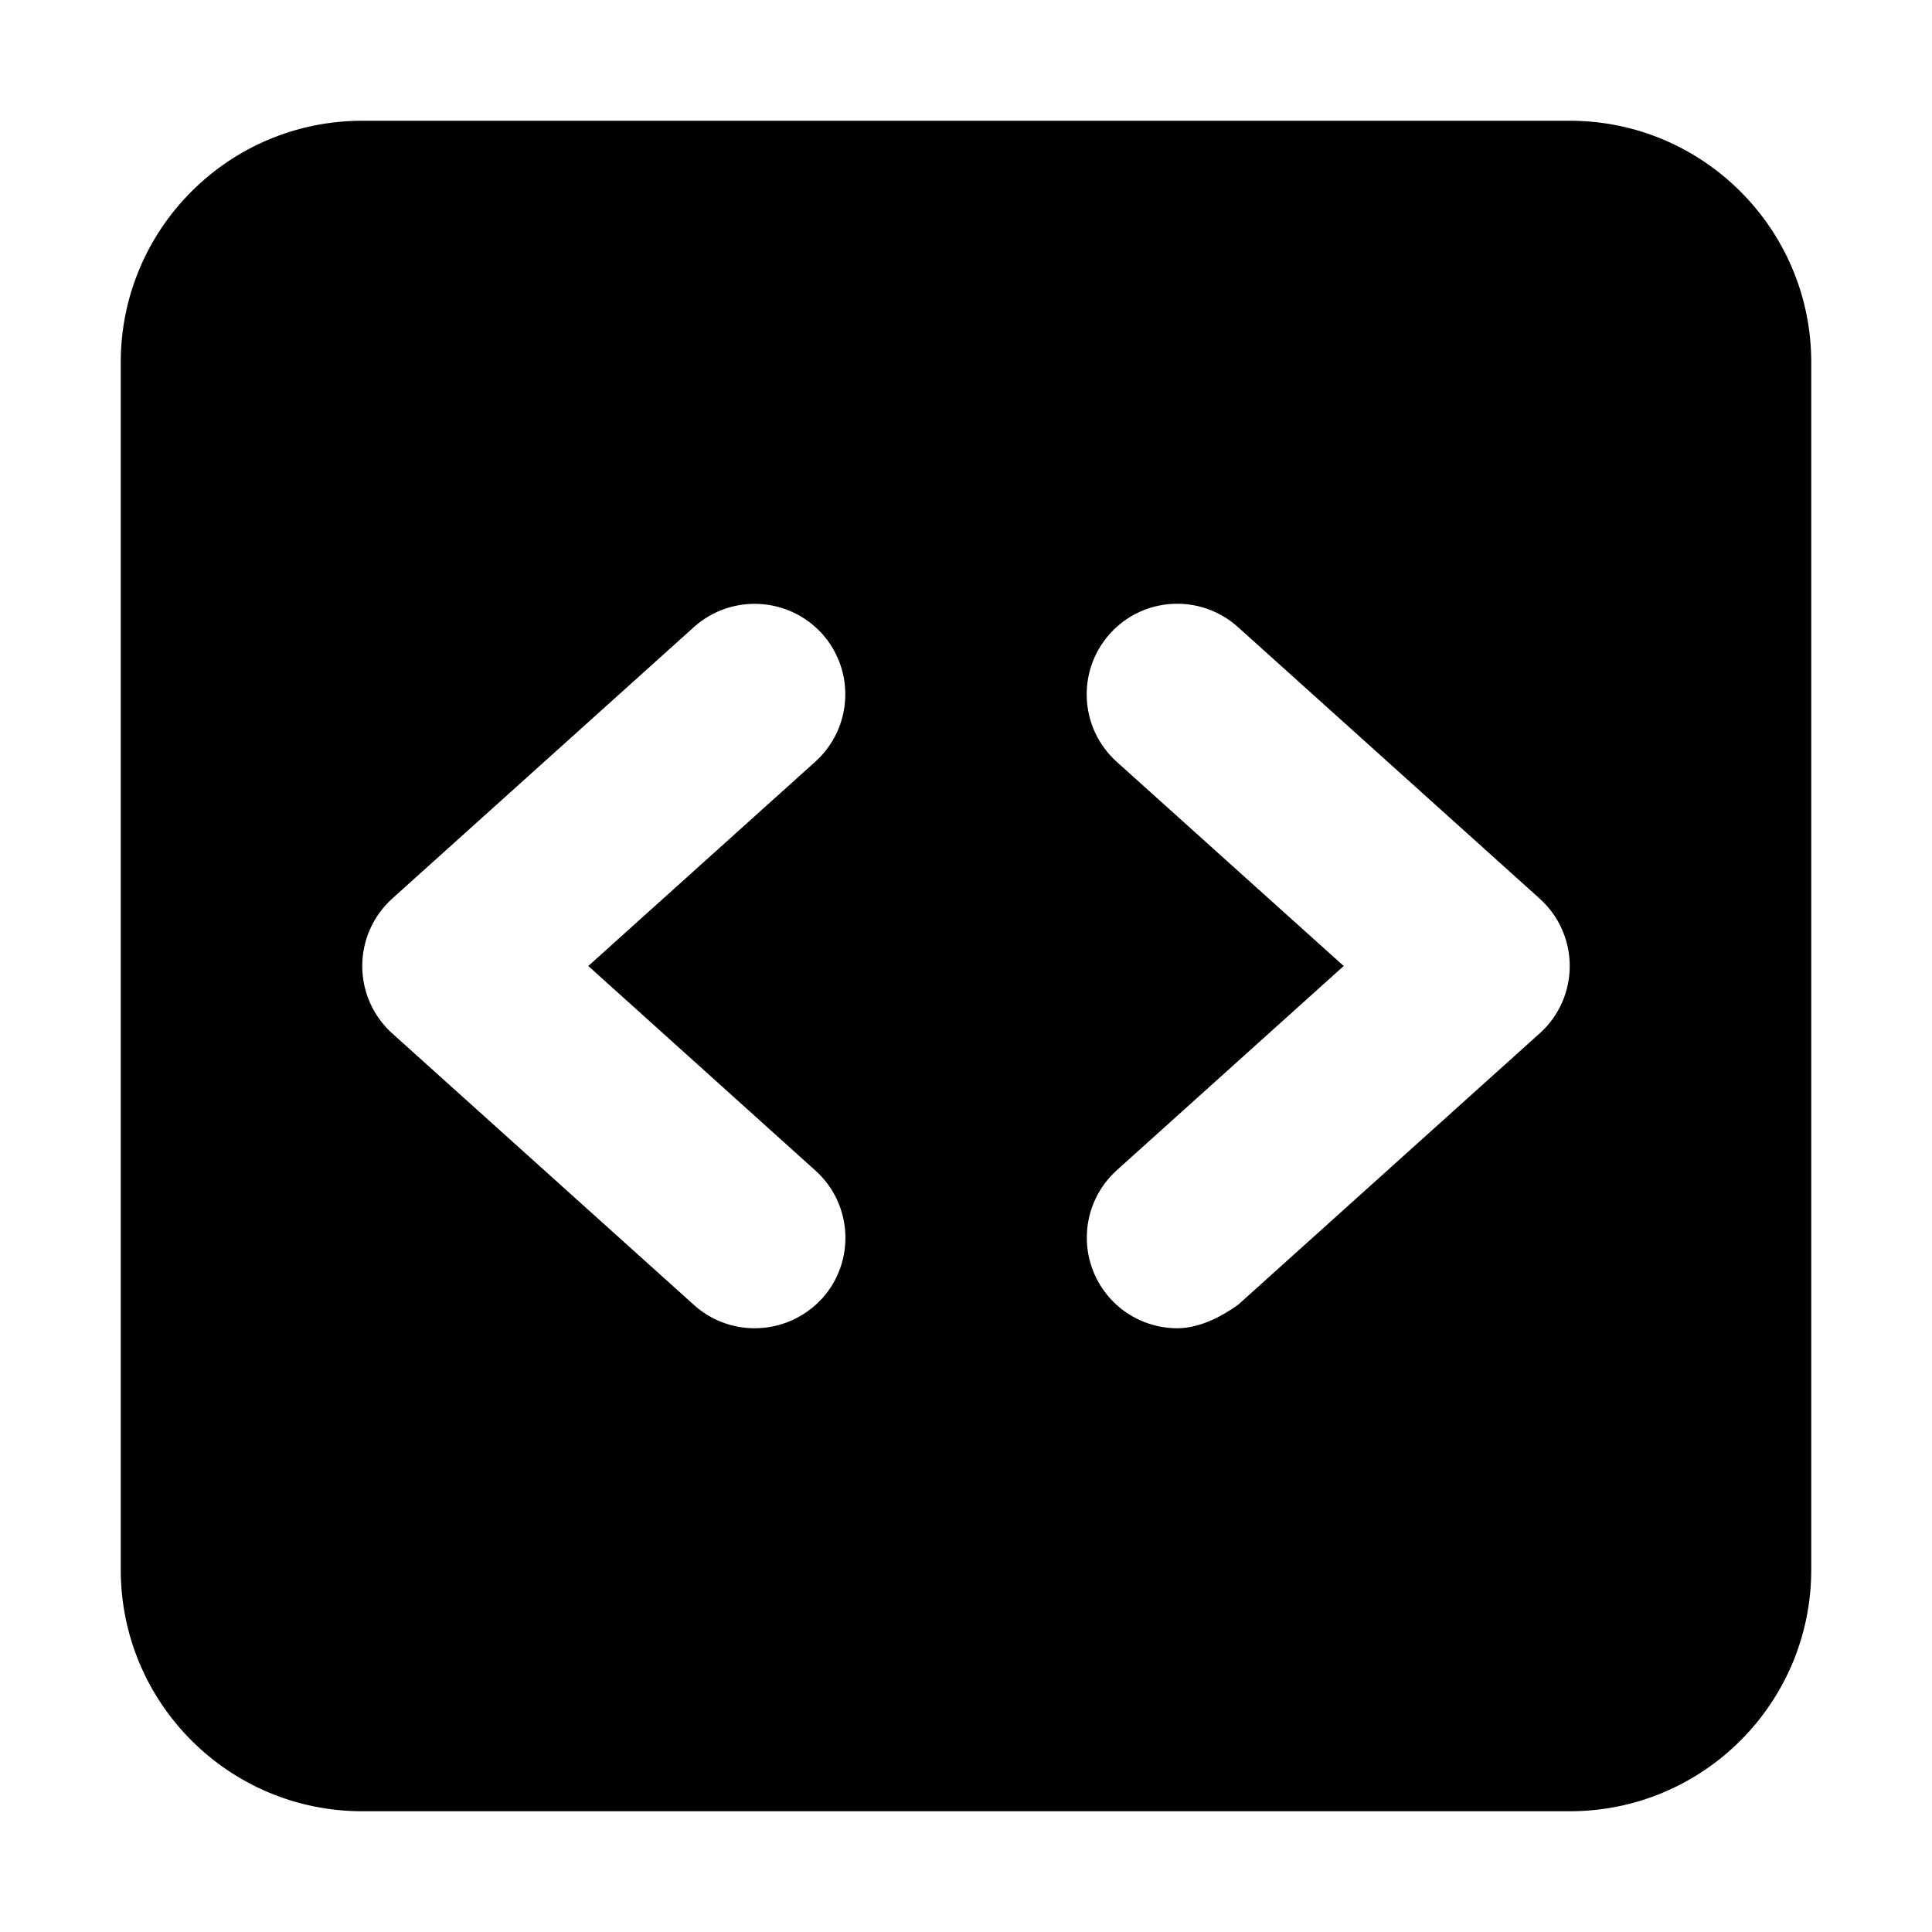
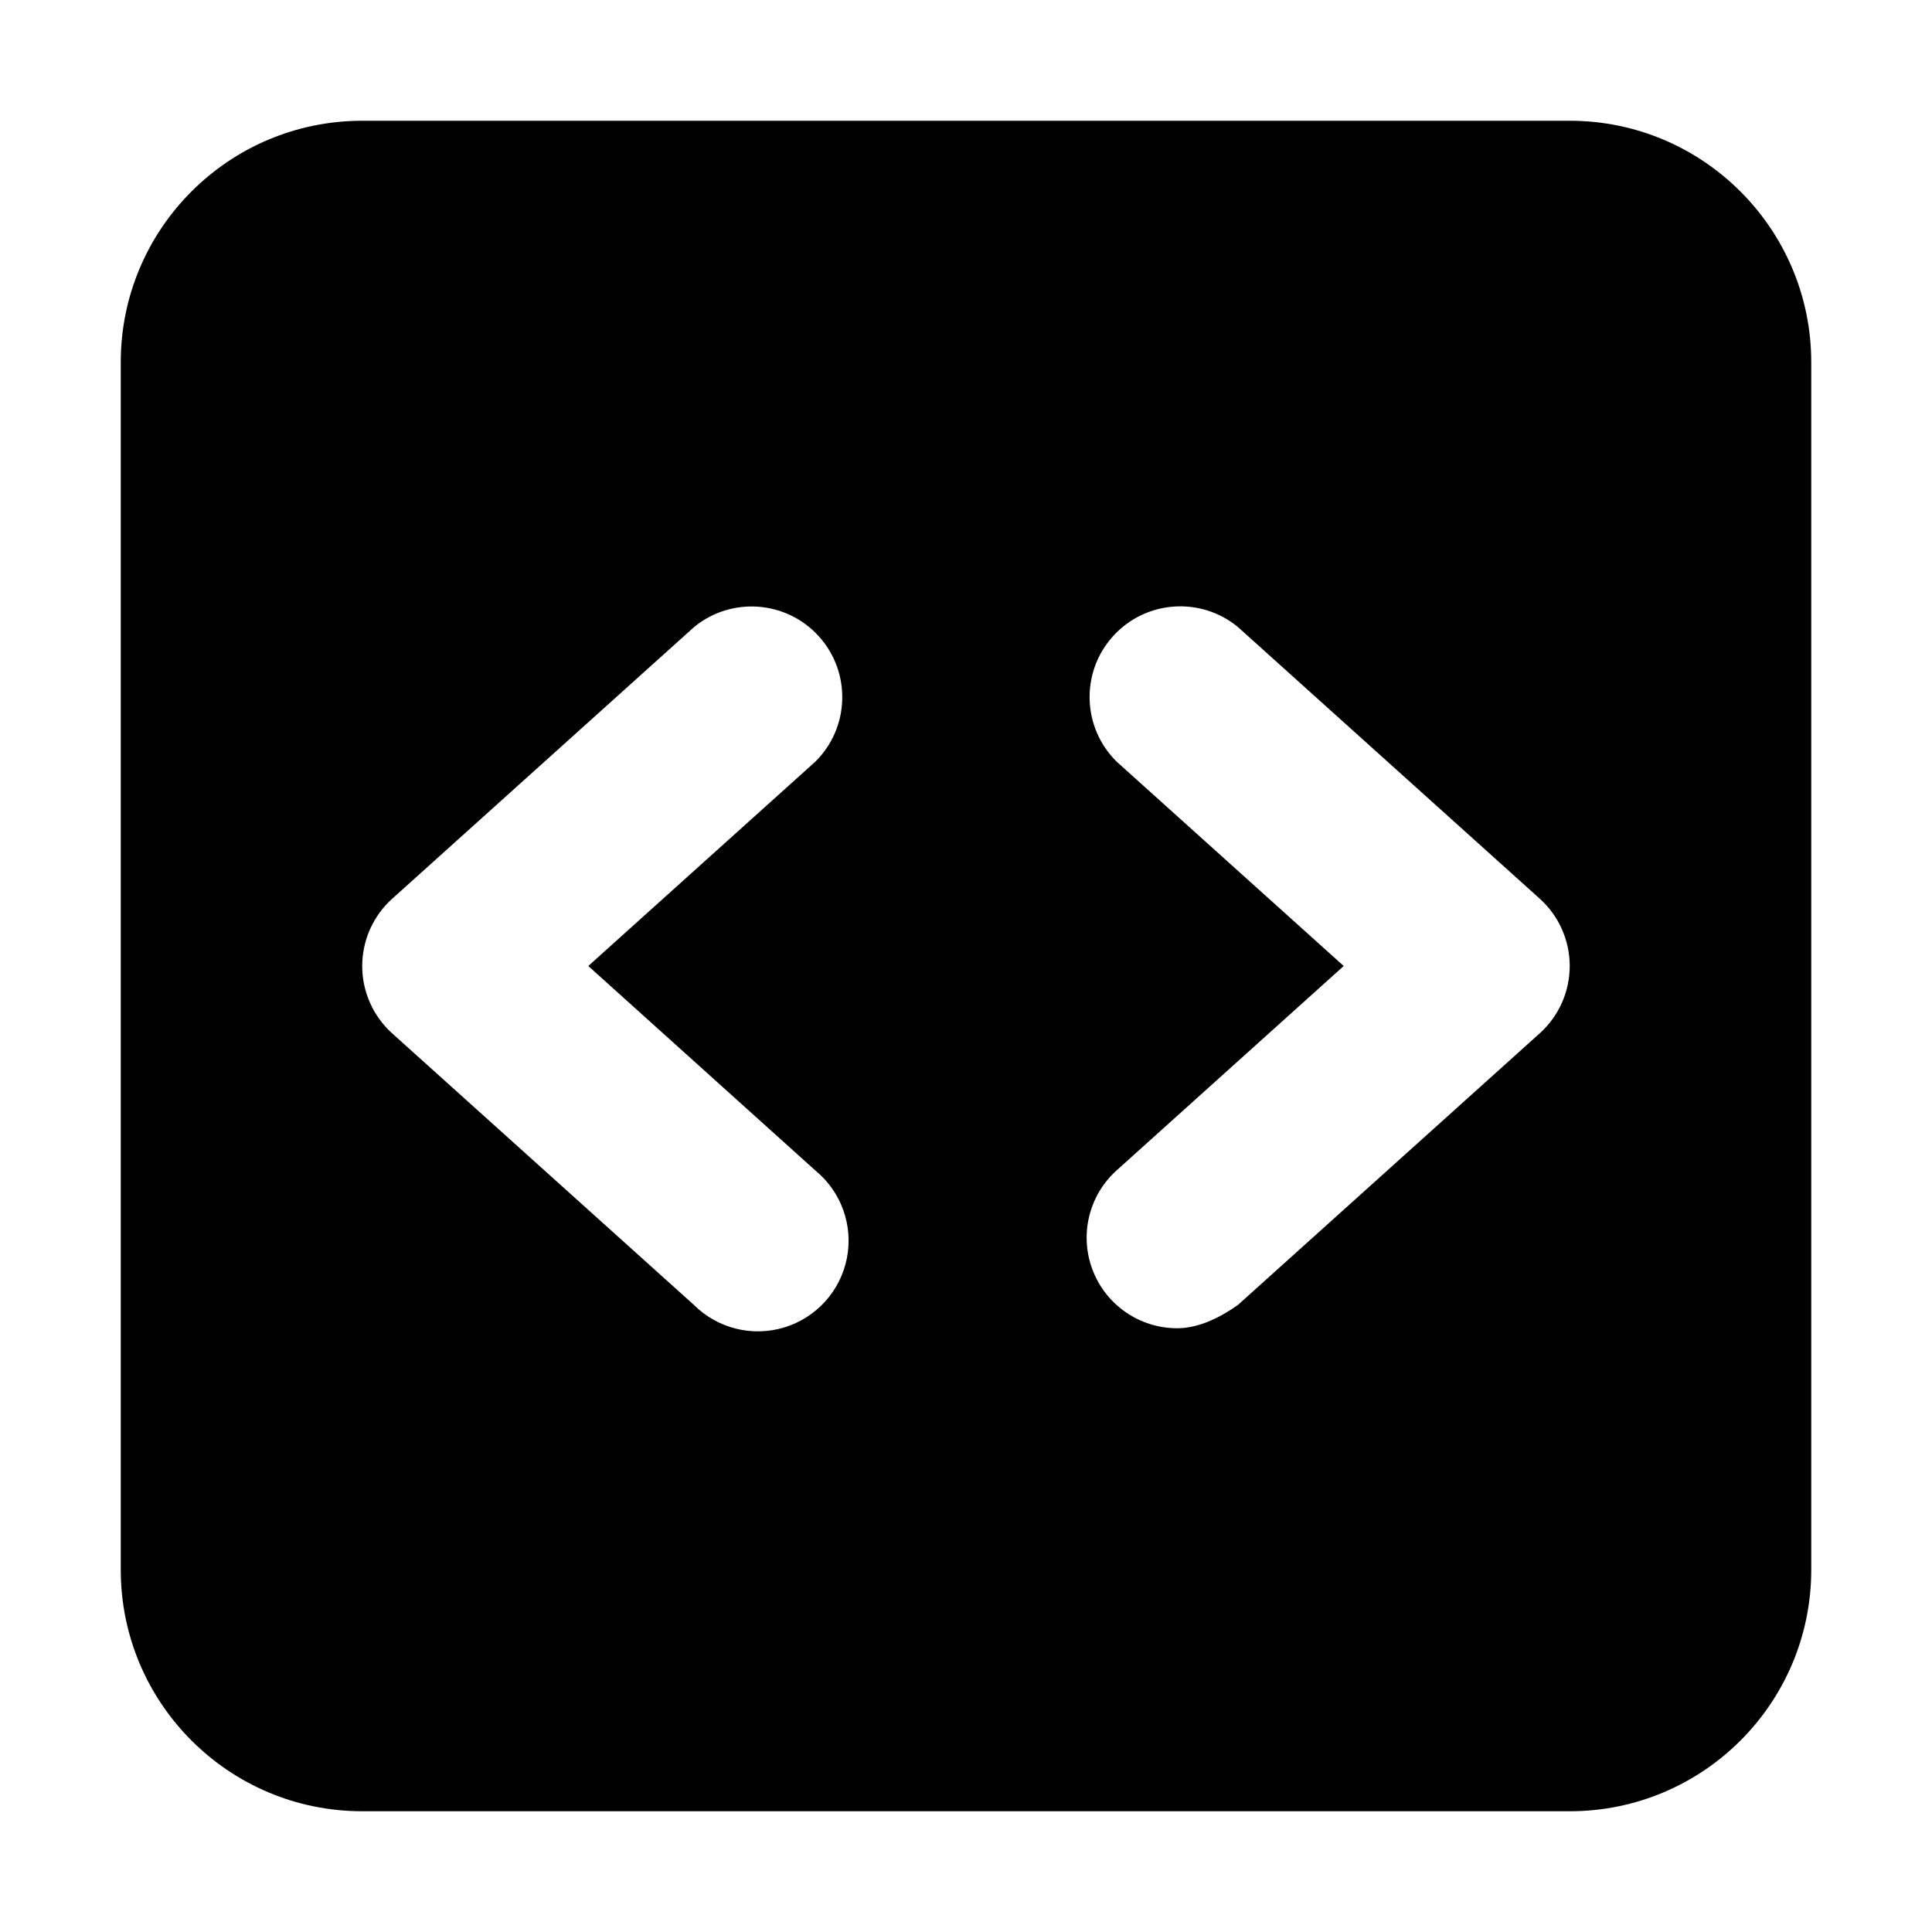
- <svg xmlns="http://www.w3.org/2000/svg" width="16" height="16" viewBox="0 0 16 16" fill="none">
-   <path d="M13 1H3C1.895 1 1 1.896 1 3V13C1 14.104 1.895 15 3 15H13C14.105 15 15 14.104 15 13V3C15 1.896 14.103 1 13 1ZM6.753 9.694C7.061 9.971 7.086 10.445 6.809 10.753C6.659 10.916 6.456 11 6.25 11C6.065 11 5.886 10.932 5.748 10.808L3.248 8.558C3.09 8.416 3 8.213 3 8C3 7.787 3.09 7.585 3.248 7.442L5.748 5.192C6.057 4.916 6.53 4.942 6.808 5.248C7.085 5.557 7.06 6.03 6.752 6.308L4.872 8L6.753 9.694V9.694ZM12.753 8.556L10.253 10.806C10.109 10.909 9.928 11 9.75 11C9.645 11 9.541 10.978 9.445 10.935C9.349 10.893 9.263 10.83 9.193 10.752C8.916 10.443 8.941 9.97 9.248 9.692L11.128 8L9.247 6.308C8.94 6.03 8.915 5.557 9.192 5.248C9.469 4.94 9.943 4.916 10.251 5.192L12.751 7.442C12.909 7.584 13 7.787 13 8C13 8.213 12.909 8.416 12.753 8.556Z" fill="black" />
+ <svg xmlns="http://www.w3.org/2000/svg" width="16" height="16" viewBox="0 0 16 16">
+   <path d="M13 1H3a2 2 0 0 0-2 2v10a2 2 0 0 0 2 2h10a2 2 0 0 0 2-2V3c0-1.104-.897-2-2-2ZM6.753 9.694a.751.751 0 1 1-1.005 1.114l-2.5-2.25a.75.75 0 0 1 0-1.115l2.5-2.25a.751.751 0 0 1 1.004 1.115L4.872 8l1.881 1.694Zm6-1.138-2.5 2.25c-.144.103-.325.194-.503.194a.75.75 0 0 1-.502-1.308L11.128 8l-1.88-1.692a.751.751 0 0 1 1.003-1.116l2.5 2.25a.75.75 0 0 1 .002 1.114Z" />
</svg>
